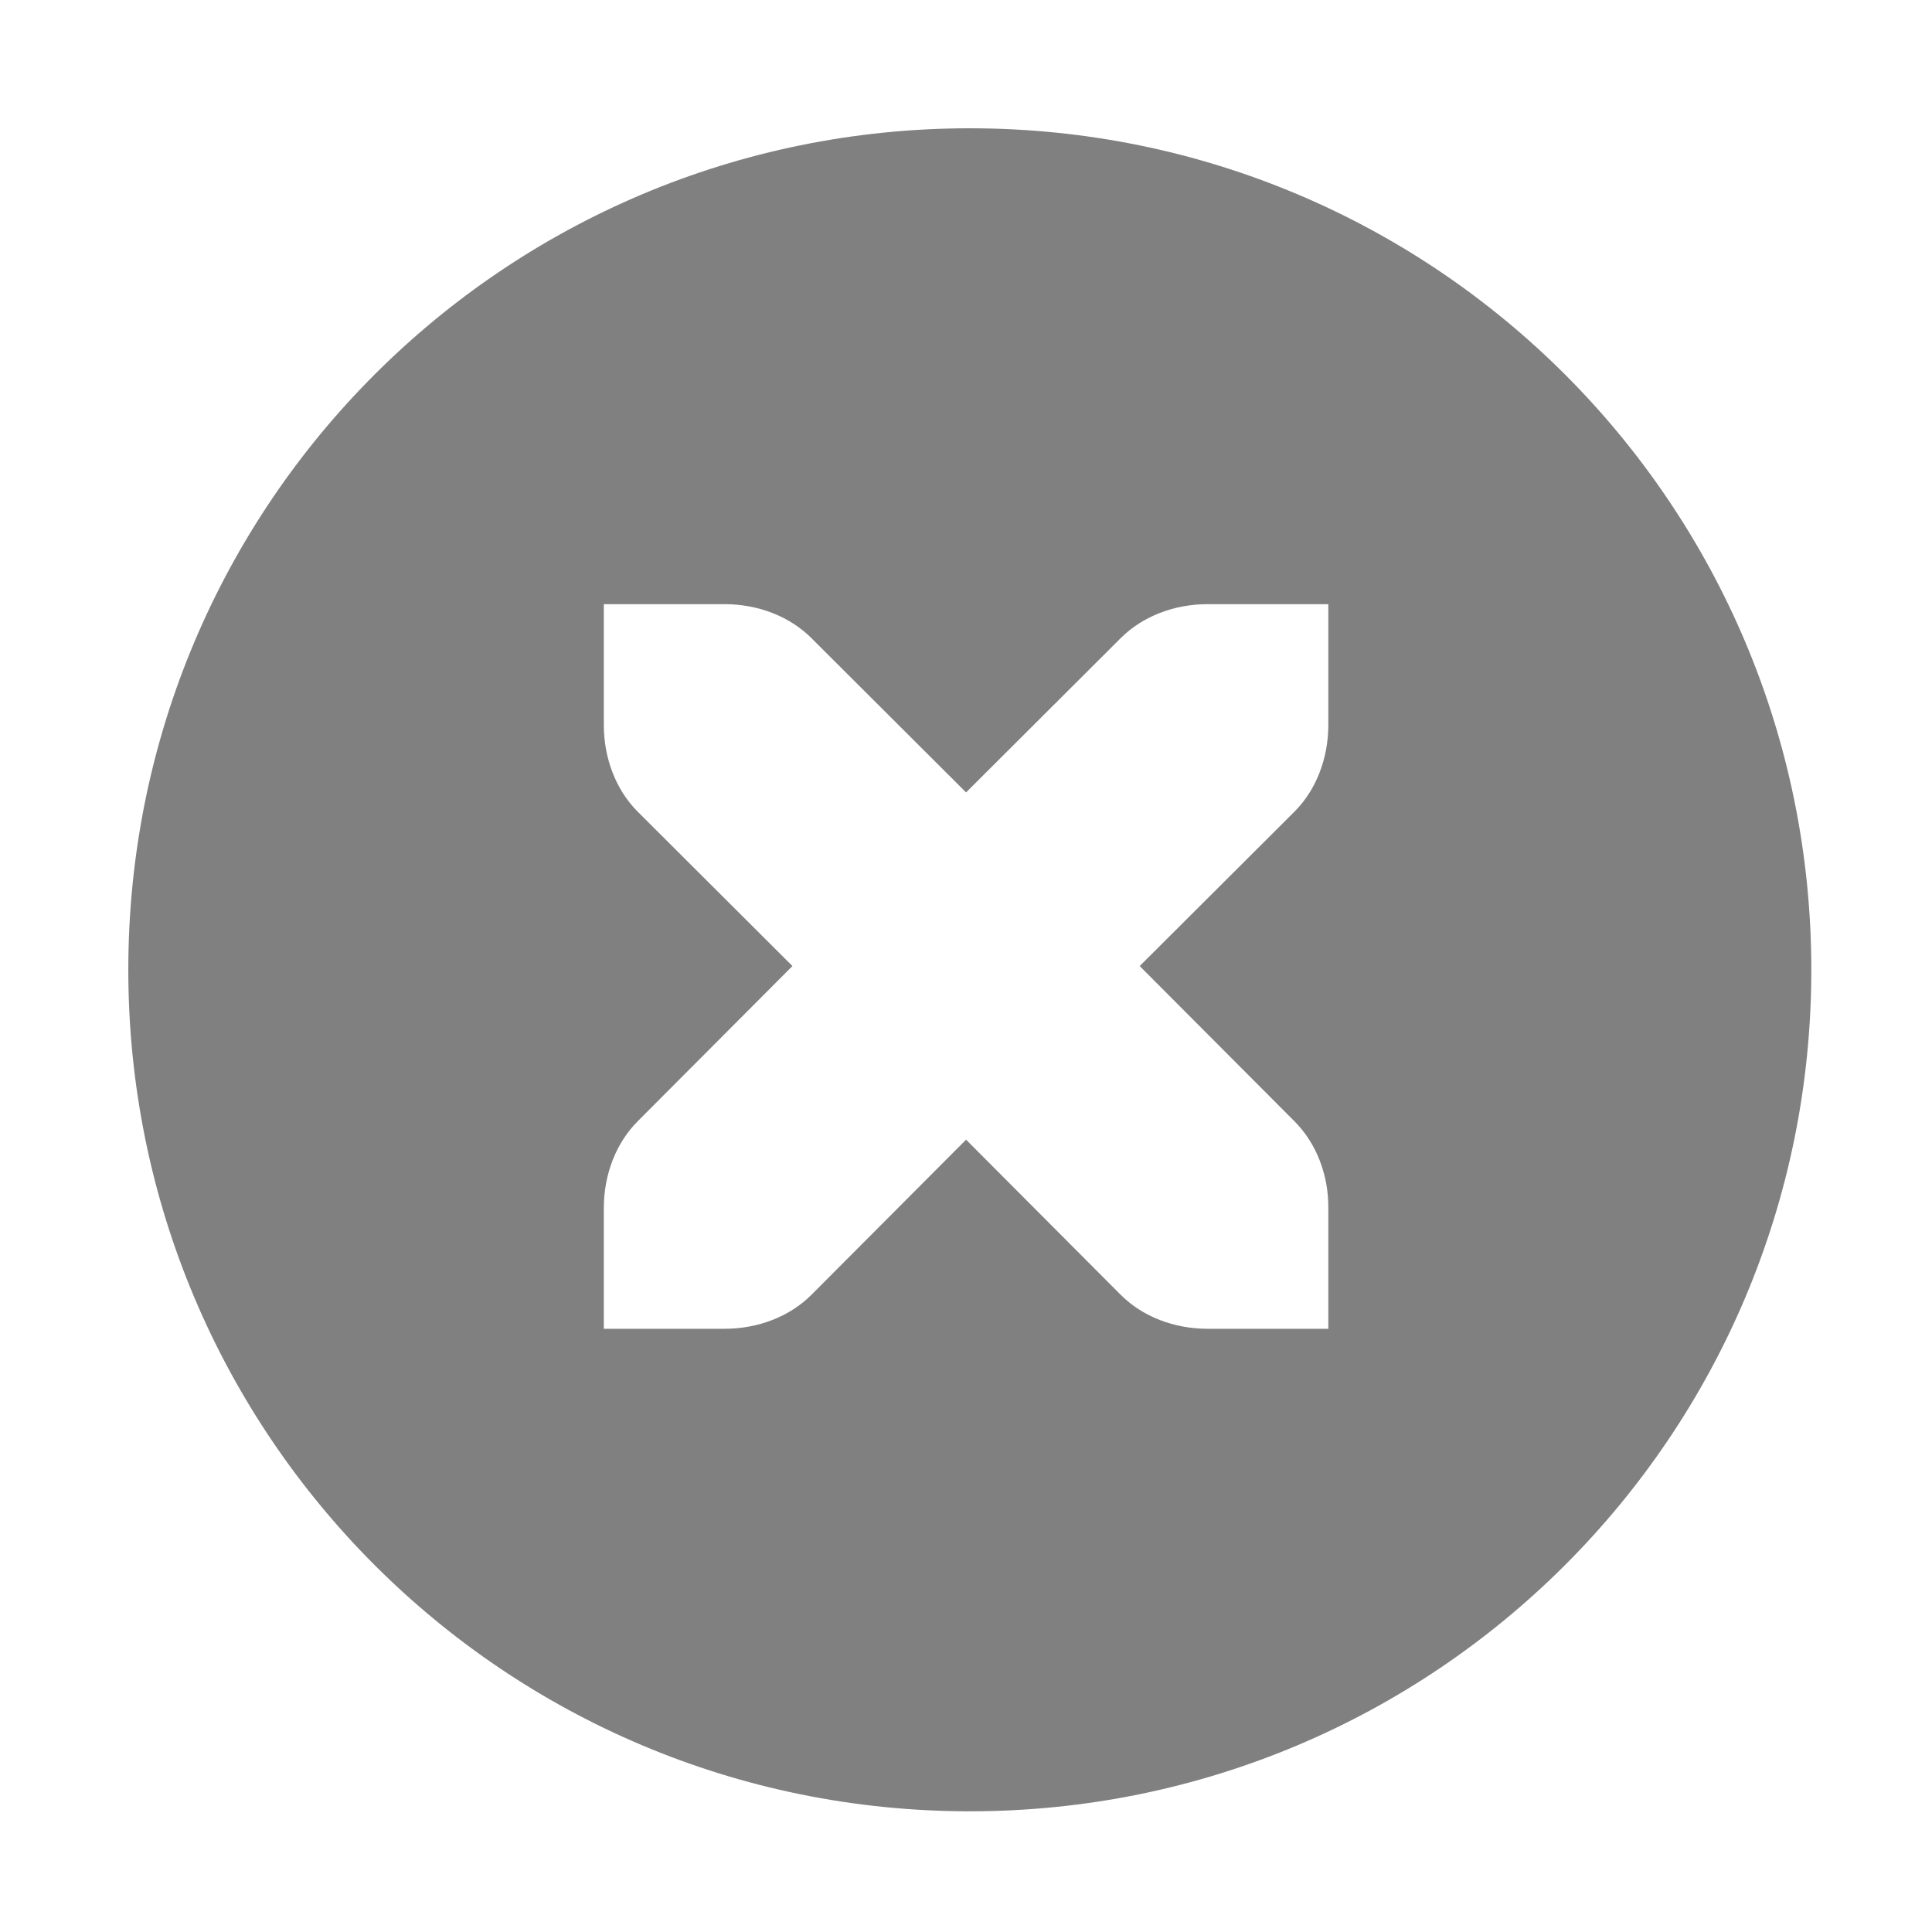
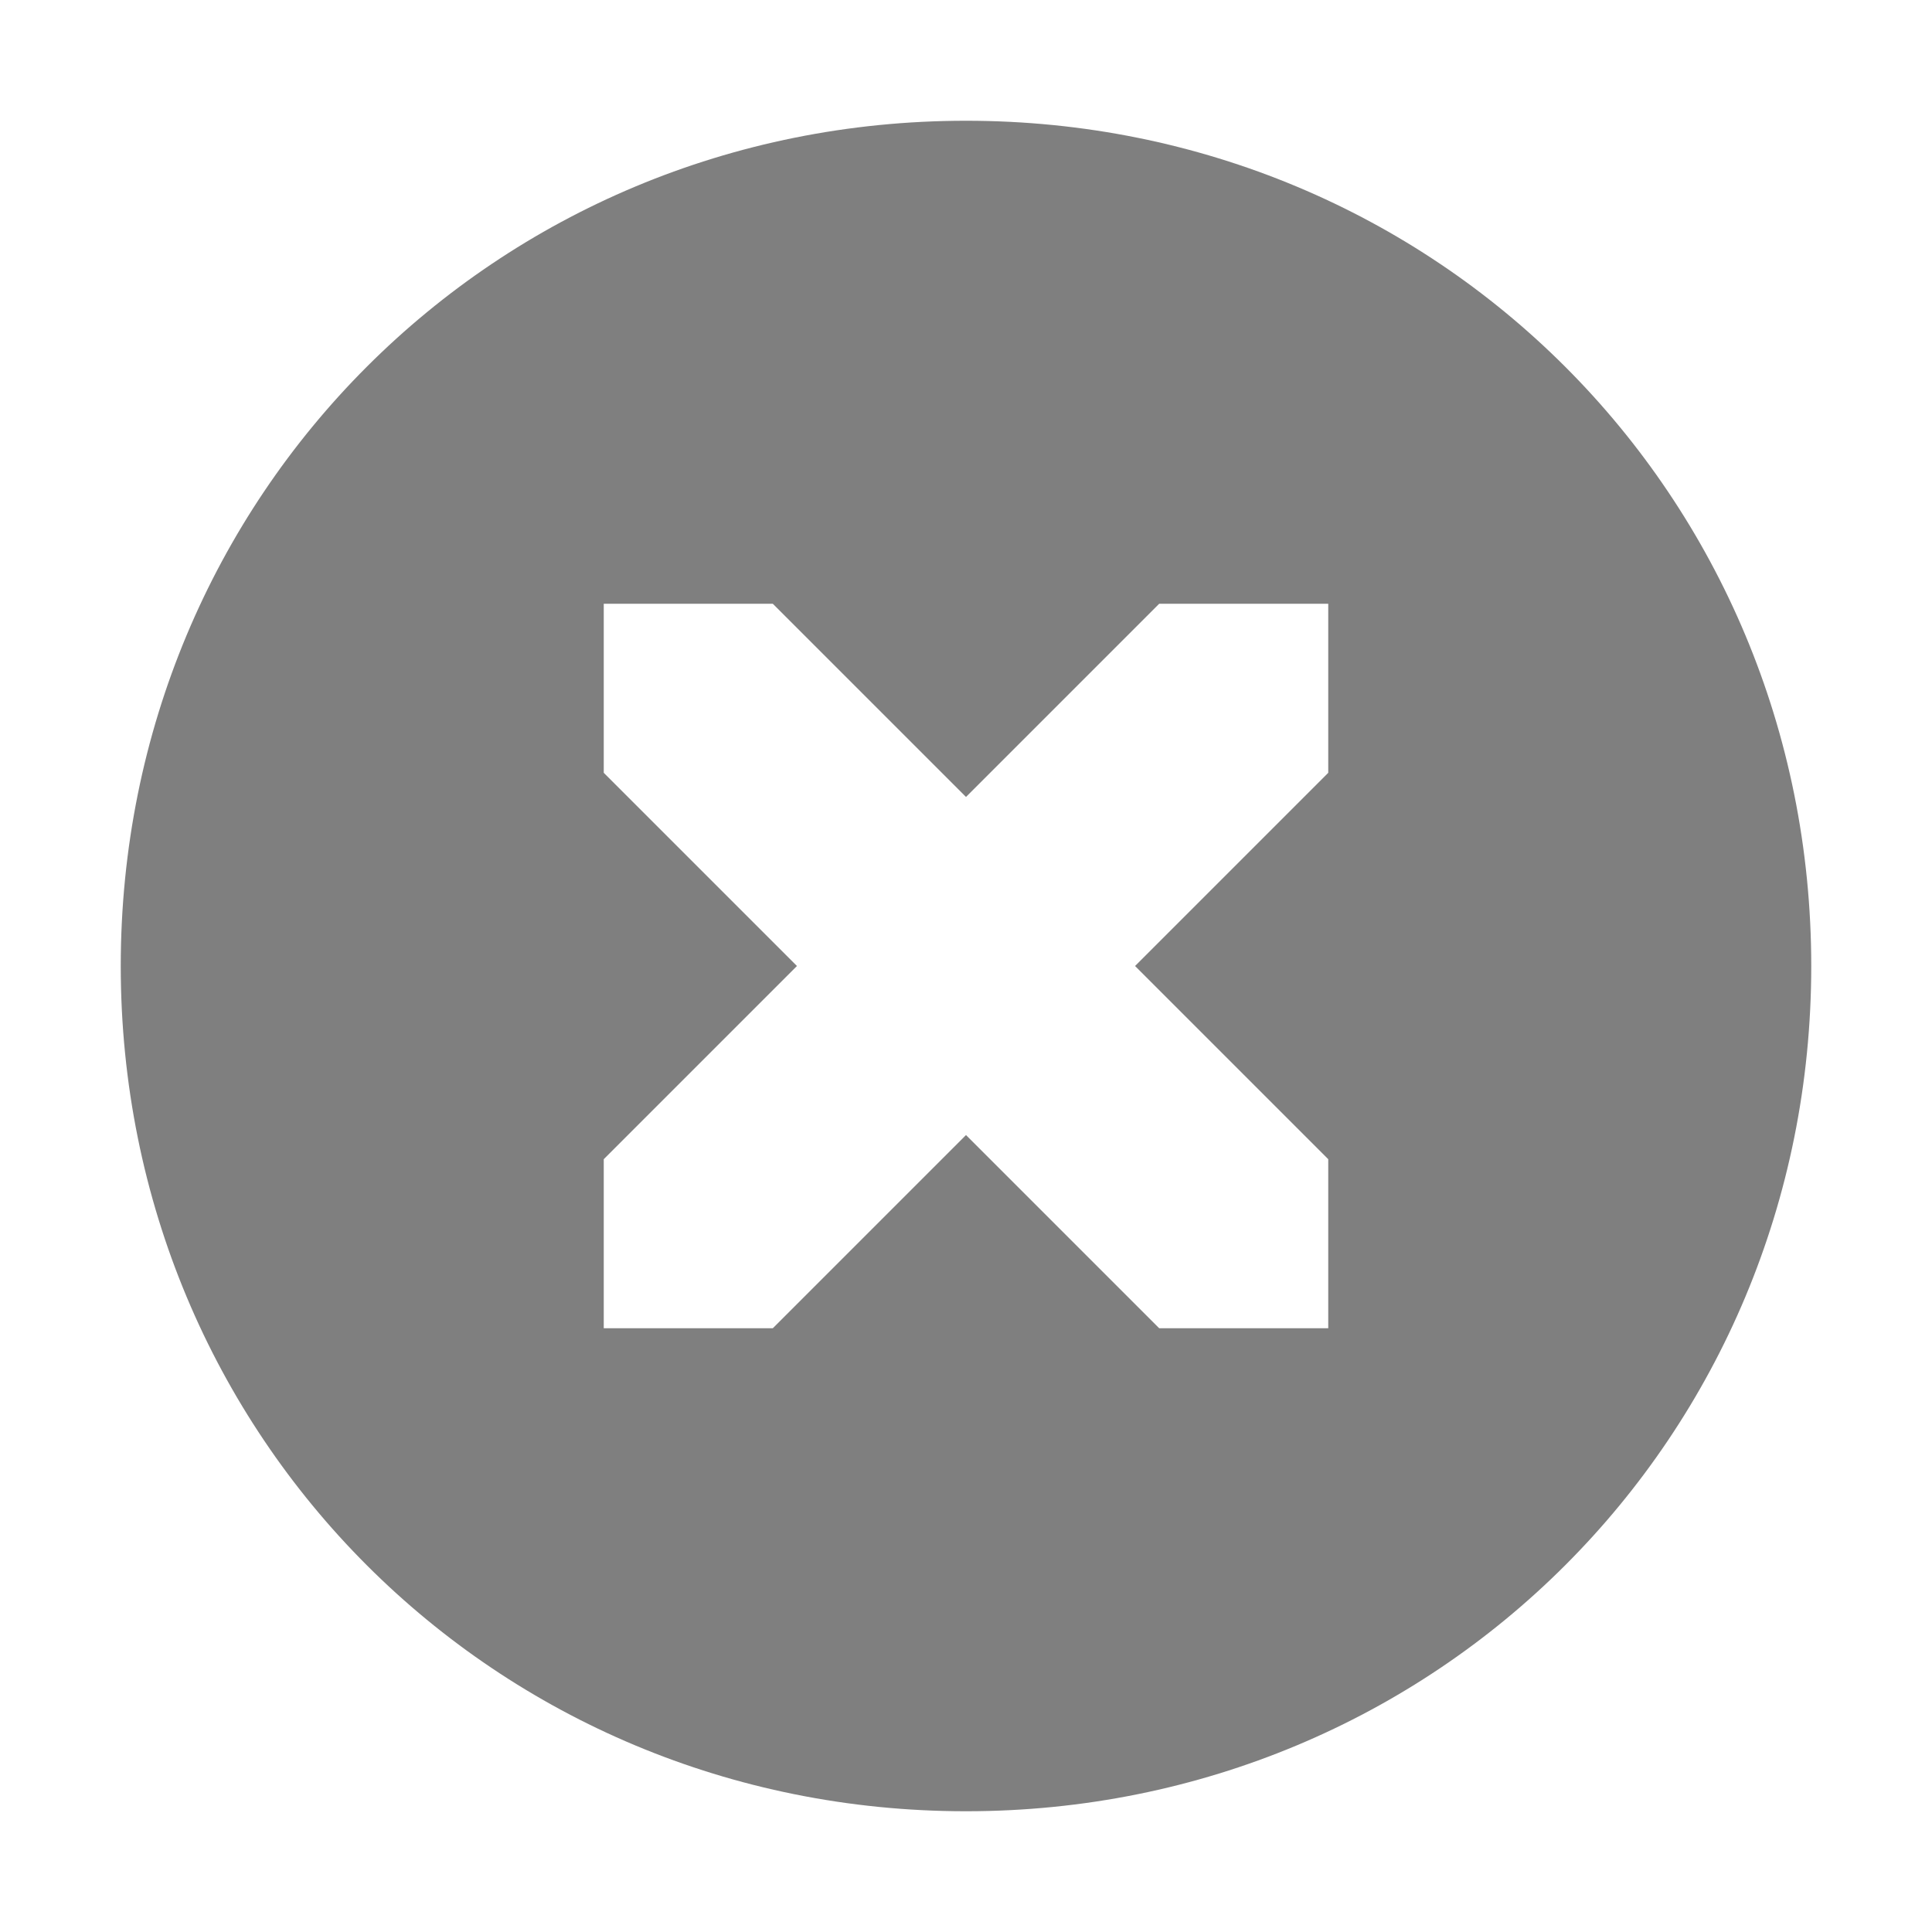
- <svg xmlns="http://www.w3.org/2000/svg" xmlns:ns1="http://www.openswatchbook.org/uri/2009/osb" height="16" id="svg7384" style="enable-background:new" version="1.1" width="16">
-   <defs id="defs7386">
-     <linearGradient id="linearGradient6882" ns1:paint="solid">
-       <stop id="stop6884" offset="0" style="stop-color:#555555;stop-opacity:1;" />
-     </linearGradient>
-     <linearGradient id="linearGradient5606" ns1:paint="solid">
-       <stop id="stop5608" offset="0" style="stop-color:#000000;stop-opacity:1;" />
-     </linearGradient>
-   </defs>
-   <g id="layer12" style="display:inline" transform="translate(-465.0004,-120.9966)">
-     <path d="m 473.032,122.059 c -3.853,0 -6.969,3.115 -6.969,6.969 0,3.853 3.115,6.969 6.969,6.969 3.853,0 6.969,-3.115 6.969,-6.969 0,-3.853 -3.115,-6.969 -6.969,-6.969 z m -3.031,3.941 1,0 c 0.276,0 0.538,0.1 0.719,0.281 l 1.281,1.278 1.281,-1.278 c 0.181,-0.181 0.443,-0.281 0.719,-0.281 l 1,0 0,1 c 0,0.276 -0.1,0.538 -0.281,0.719 l -1.281,1.278 1.281,1.285 c 0.181,0.181 0.283,0.443 0.281,0.719 l 0,1 -1,0 c -0.276,0 -0.538,-0.1 -0.719,-0.281 l -1.281,-1.285 -1.281,1.285 c -0.181,0.181 -0.443,0.281 -0.719,0.281 l -1,0 0,-1 c 0,-0.276 0.1,-0.538 0.281,-0.719 l 1.281,-1.285 -1.281,-1.278 c -0.181,-0.181 -0.281,-0.443 -0.281,-0.719 z" id="path5349" style="color:#bebebe;text-indent:0;text-transform:none;block-progression:tb;fill:#000000;fill-opacity:0.498;stroke:none;enable-background:new" />
-   </g>
-   <g id="layer1" style="display:inline" transform="translate(-224.0002,-367.9966)" />
+ <svg xmlns="http://www.w3.org/2000/svg" height="16" width="16">
+   <path d="m8 1c-3.9 0-7 3.1-7 7s3.1 7 7 7 7-3.1 7-7-3.1-7-7-7zm-3 4h1.4l1.6 1.6 1.6-1.6h1.4v1.4l-1.6 1.6 1.6 1.6v1.4h-1.4l-1.6-1.6-1.6 1.6h-1.4v-1.4l1.6-1.6-1.6-1.6z" opacity=".5" />
</svg>
